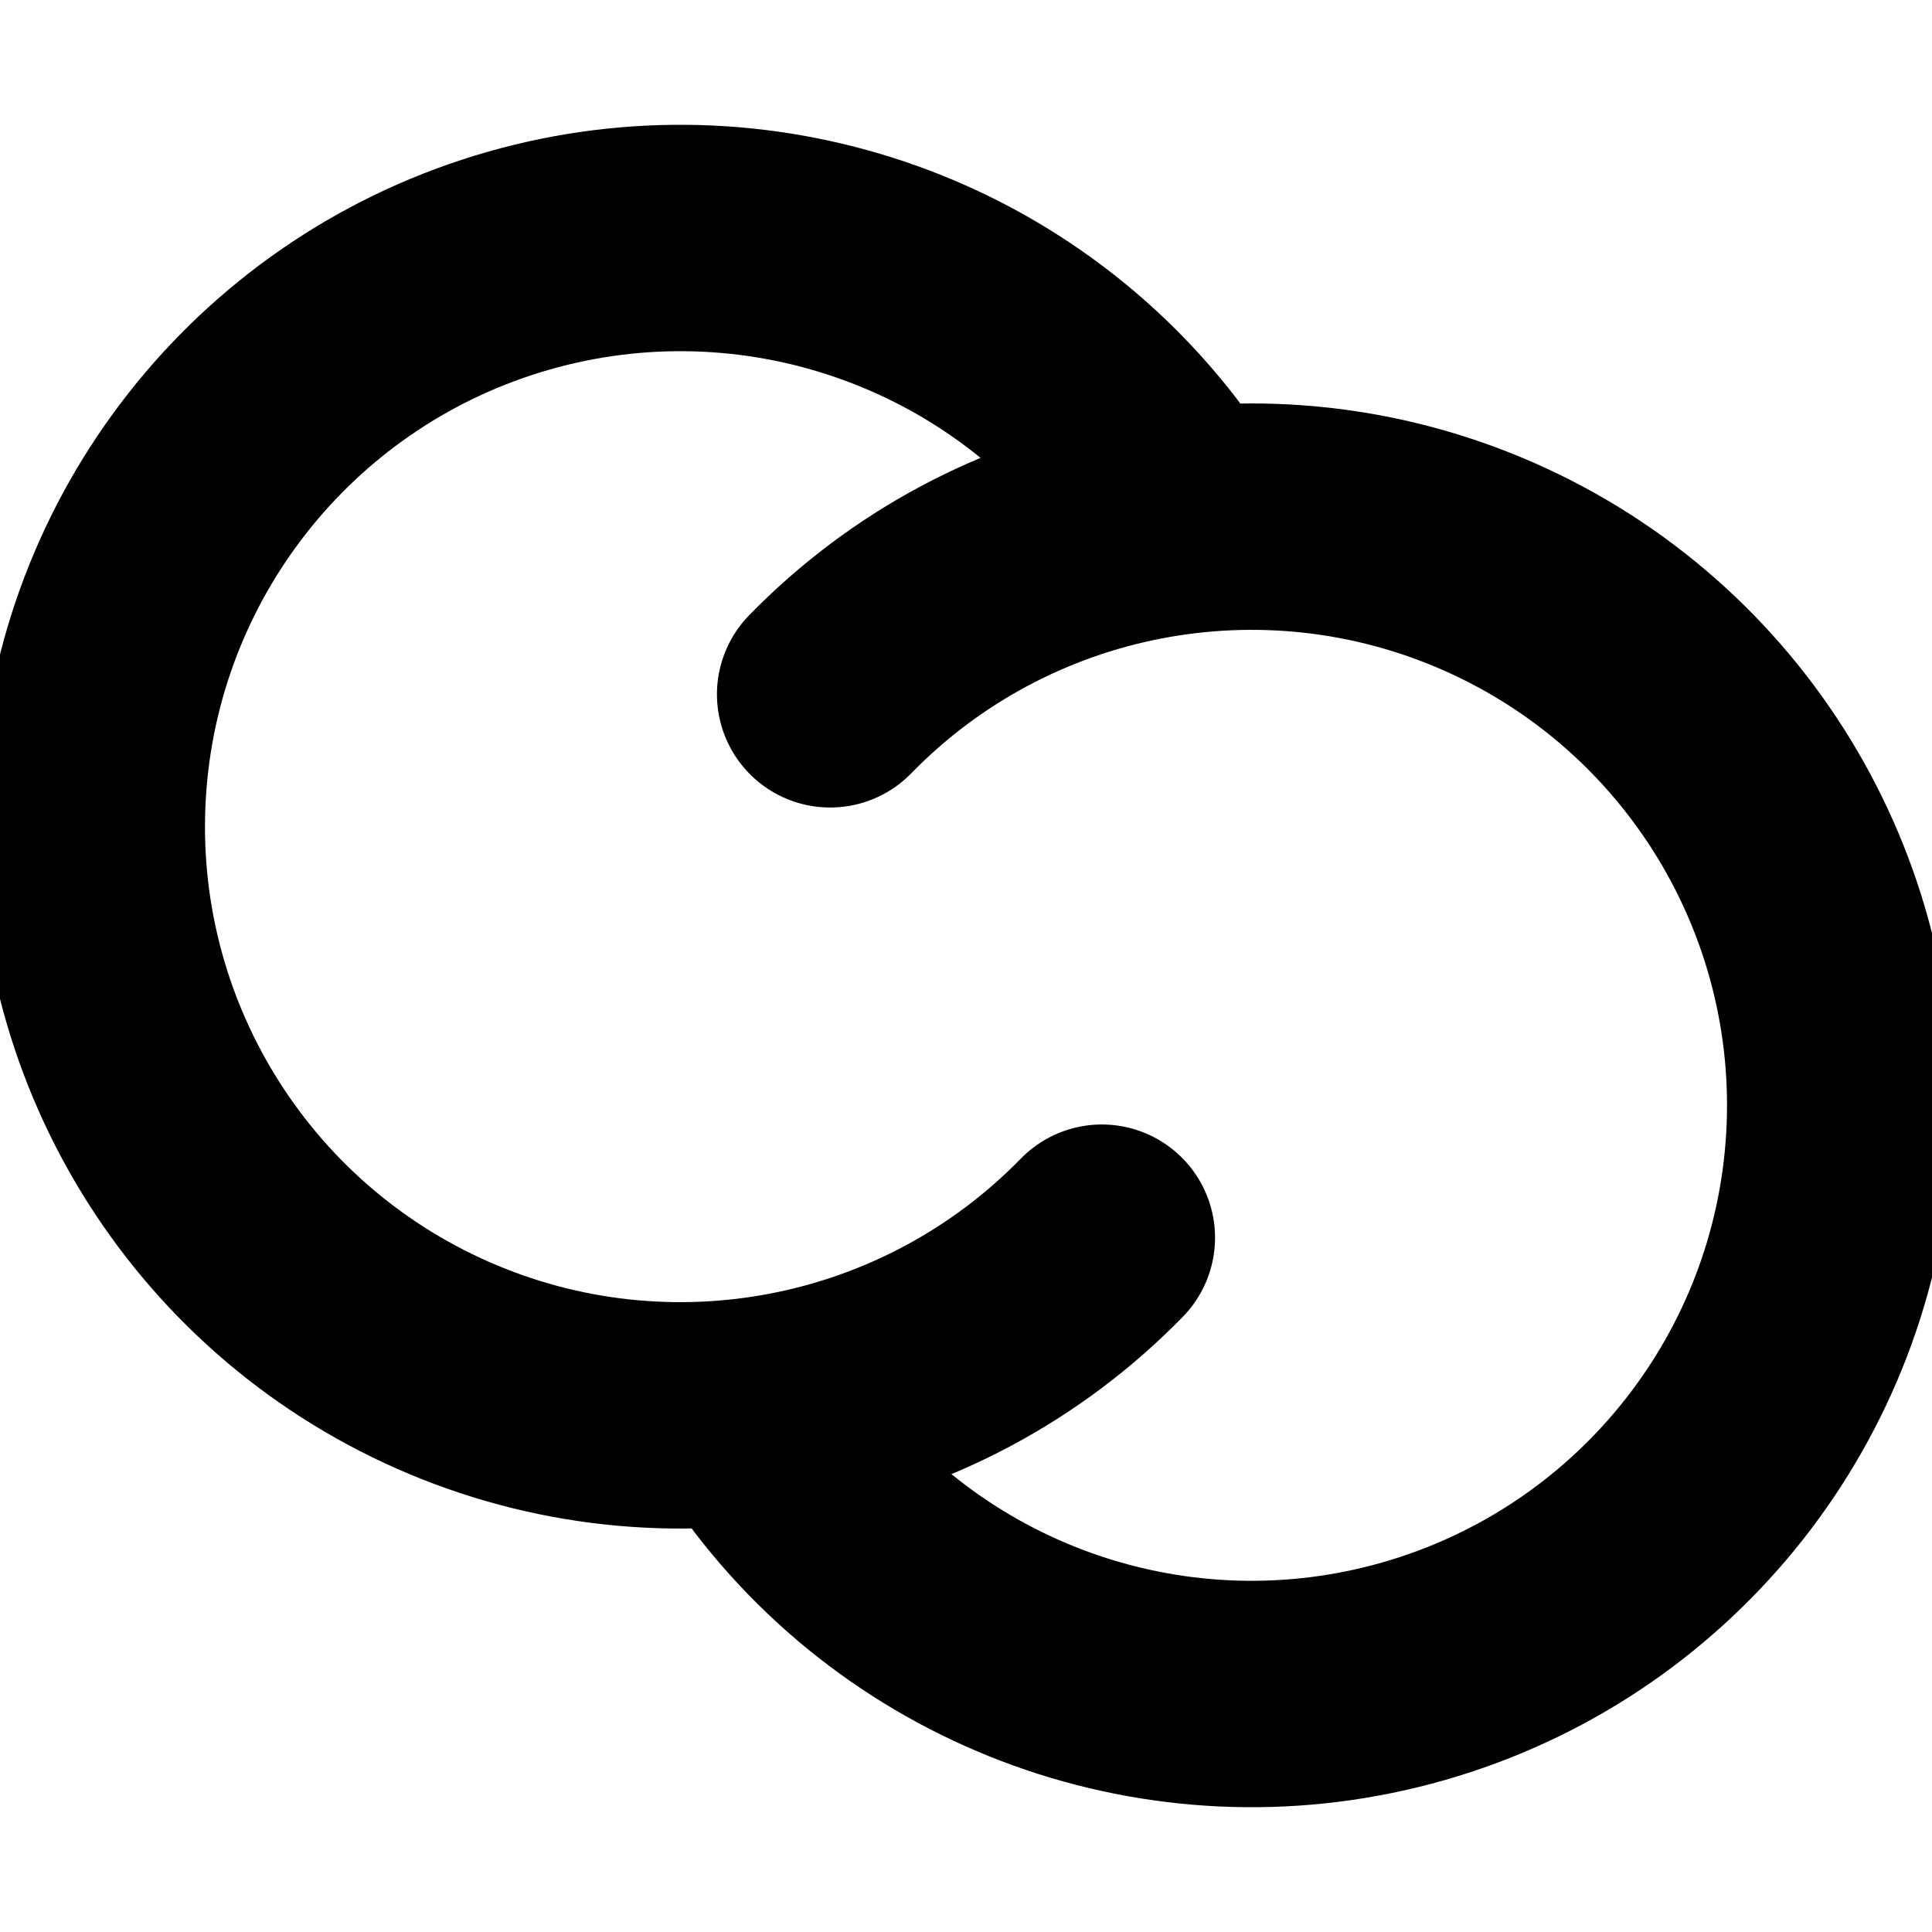
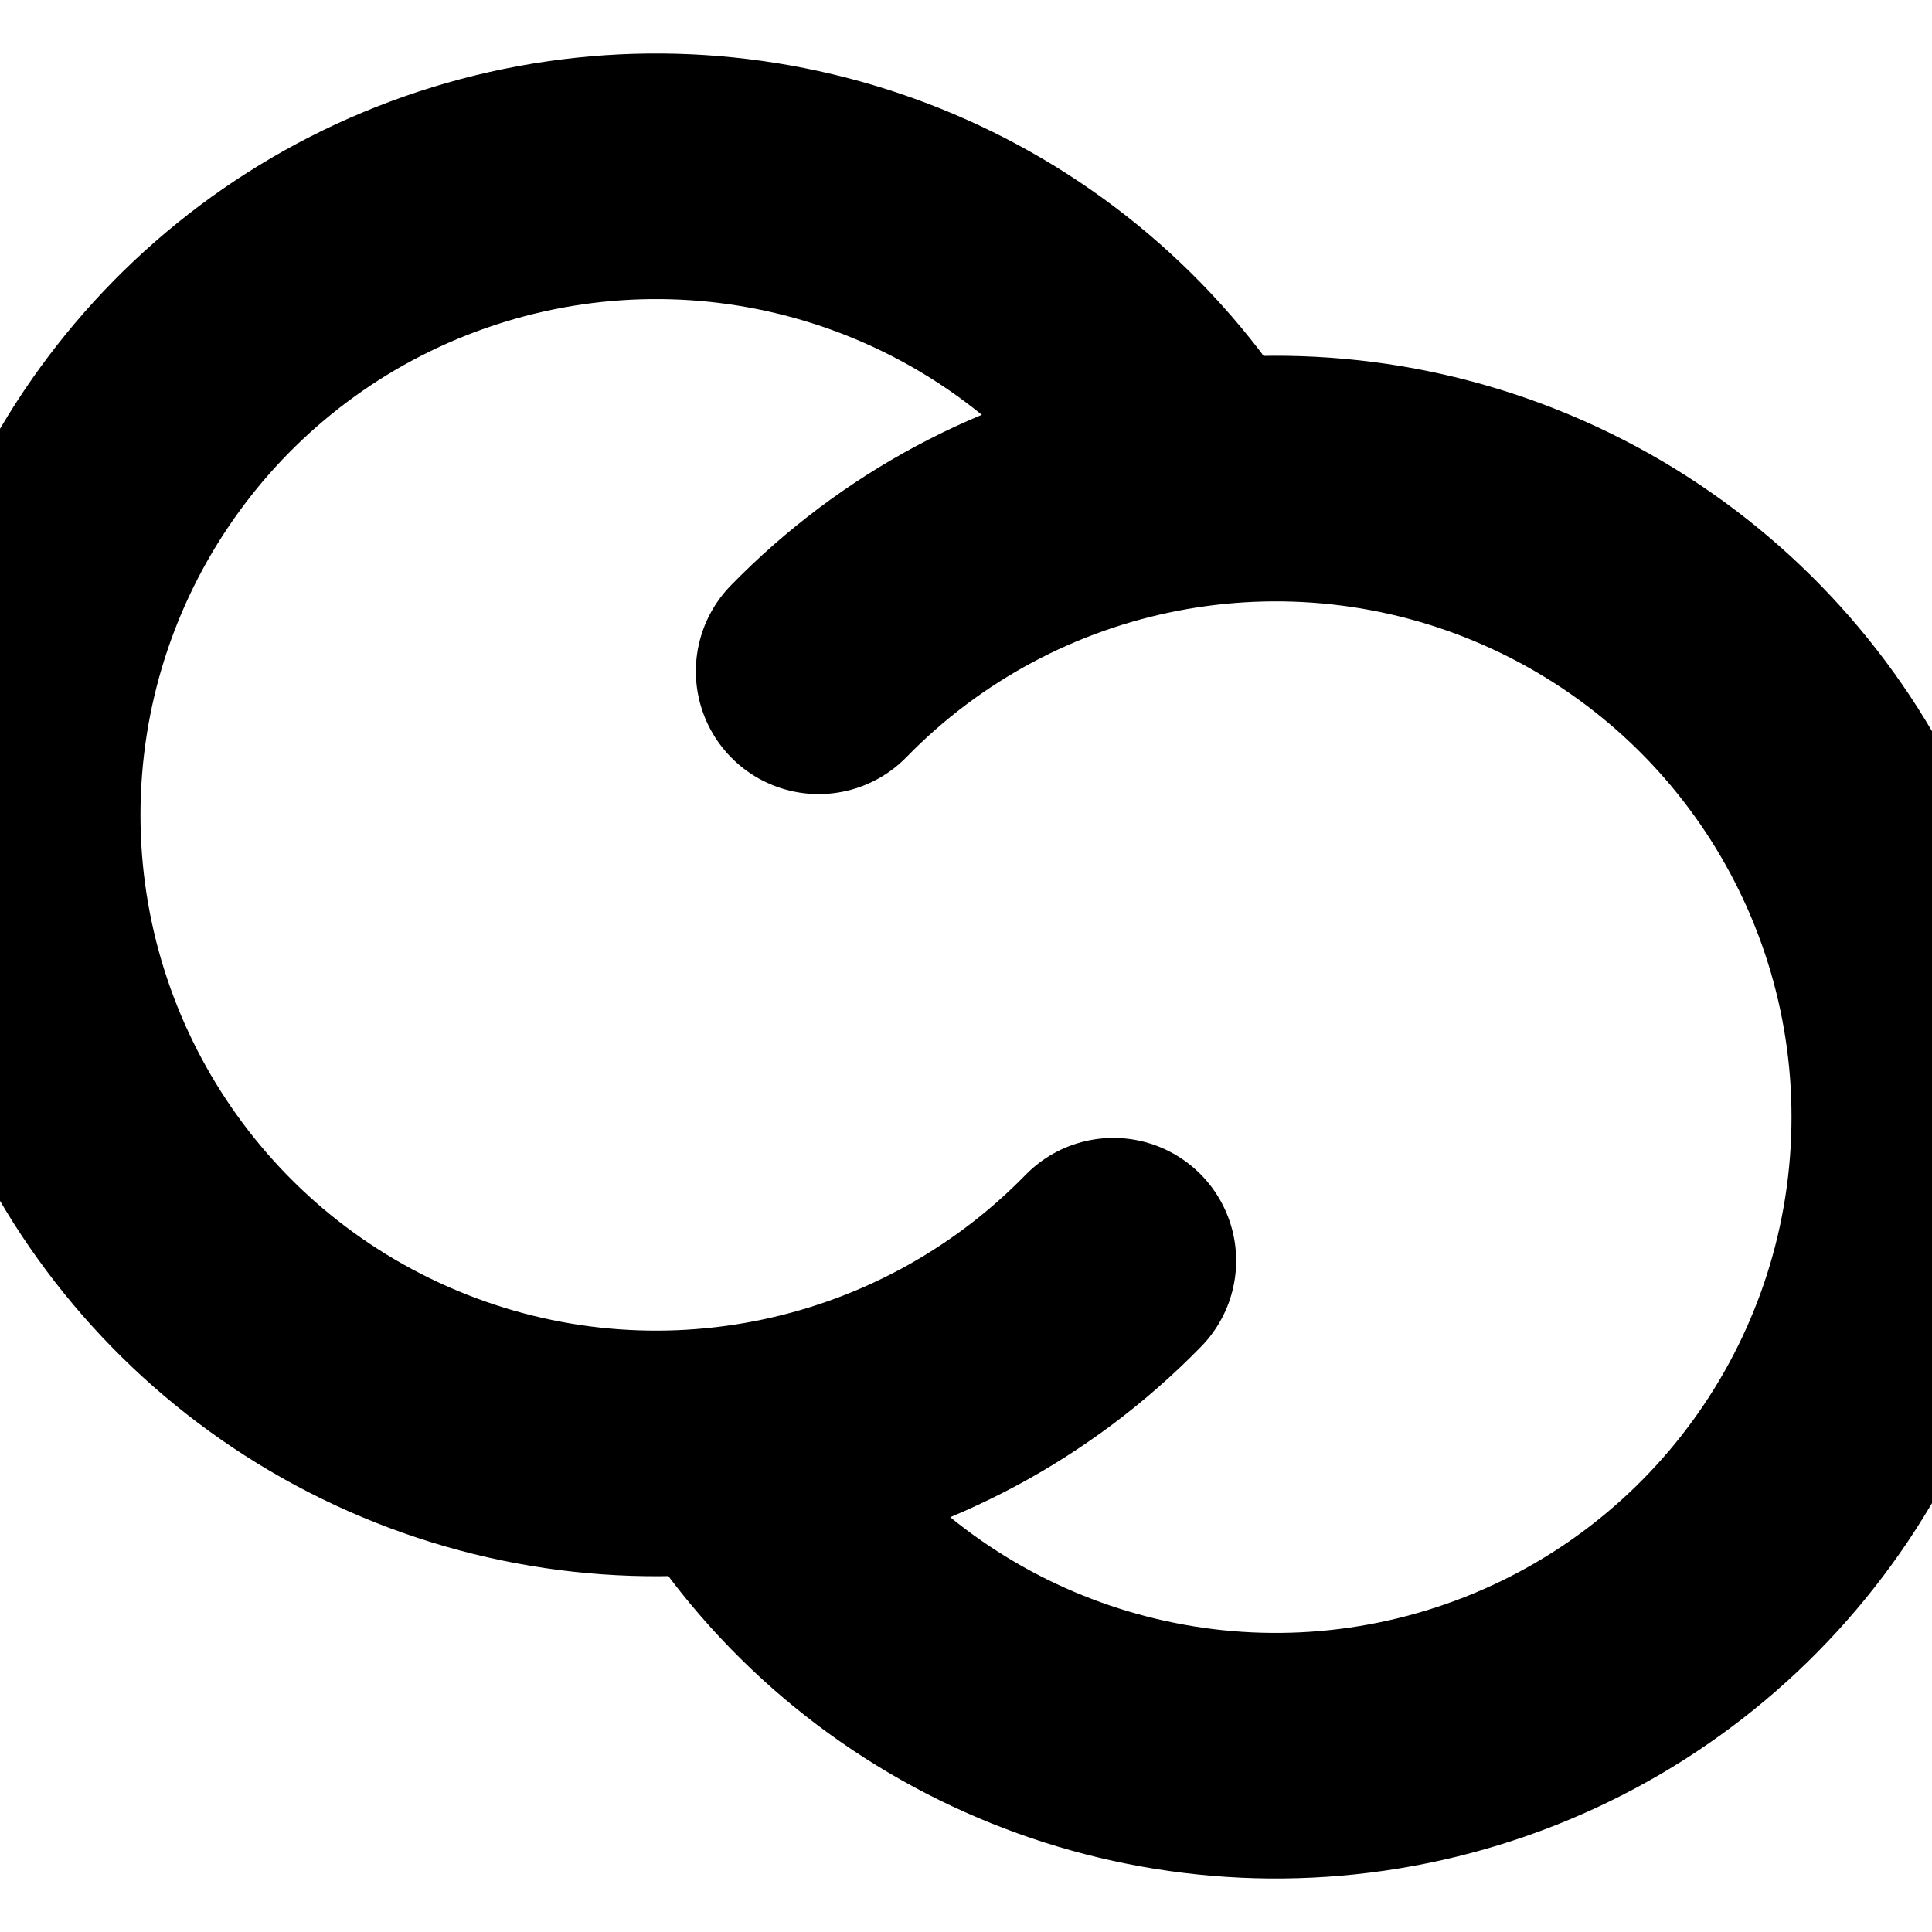
- <svg xmlns="http://www.w3.org/2000/svg" viewBox="0 0 128 128" role="img" aria-labelledby="title description">
+ <svg xmlns="http://www.w3.org/2000/svg" viewBox="5 5 118 118" role="img" aria-labelledby="title description">
  <g fill="none" stroke="currentColor" stroke-linecap="round" stroke-width="15">
    <path d="M76 31A39 39 0 1 0 73 82" />
    <path d="M52 97A39 39 0 1 0 55 46" />
  </g>
</svg>
